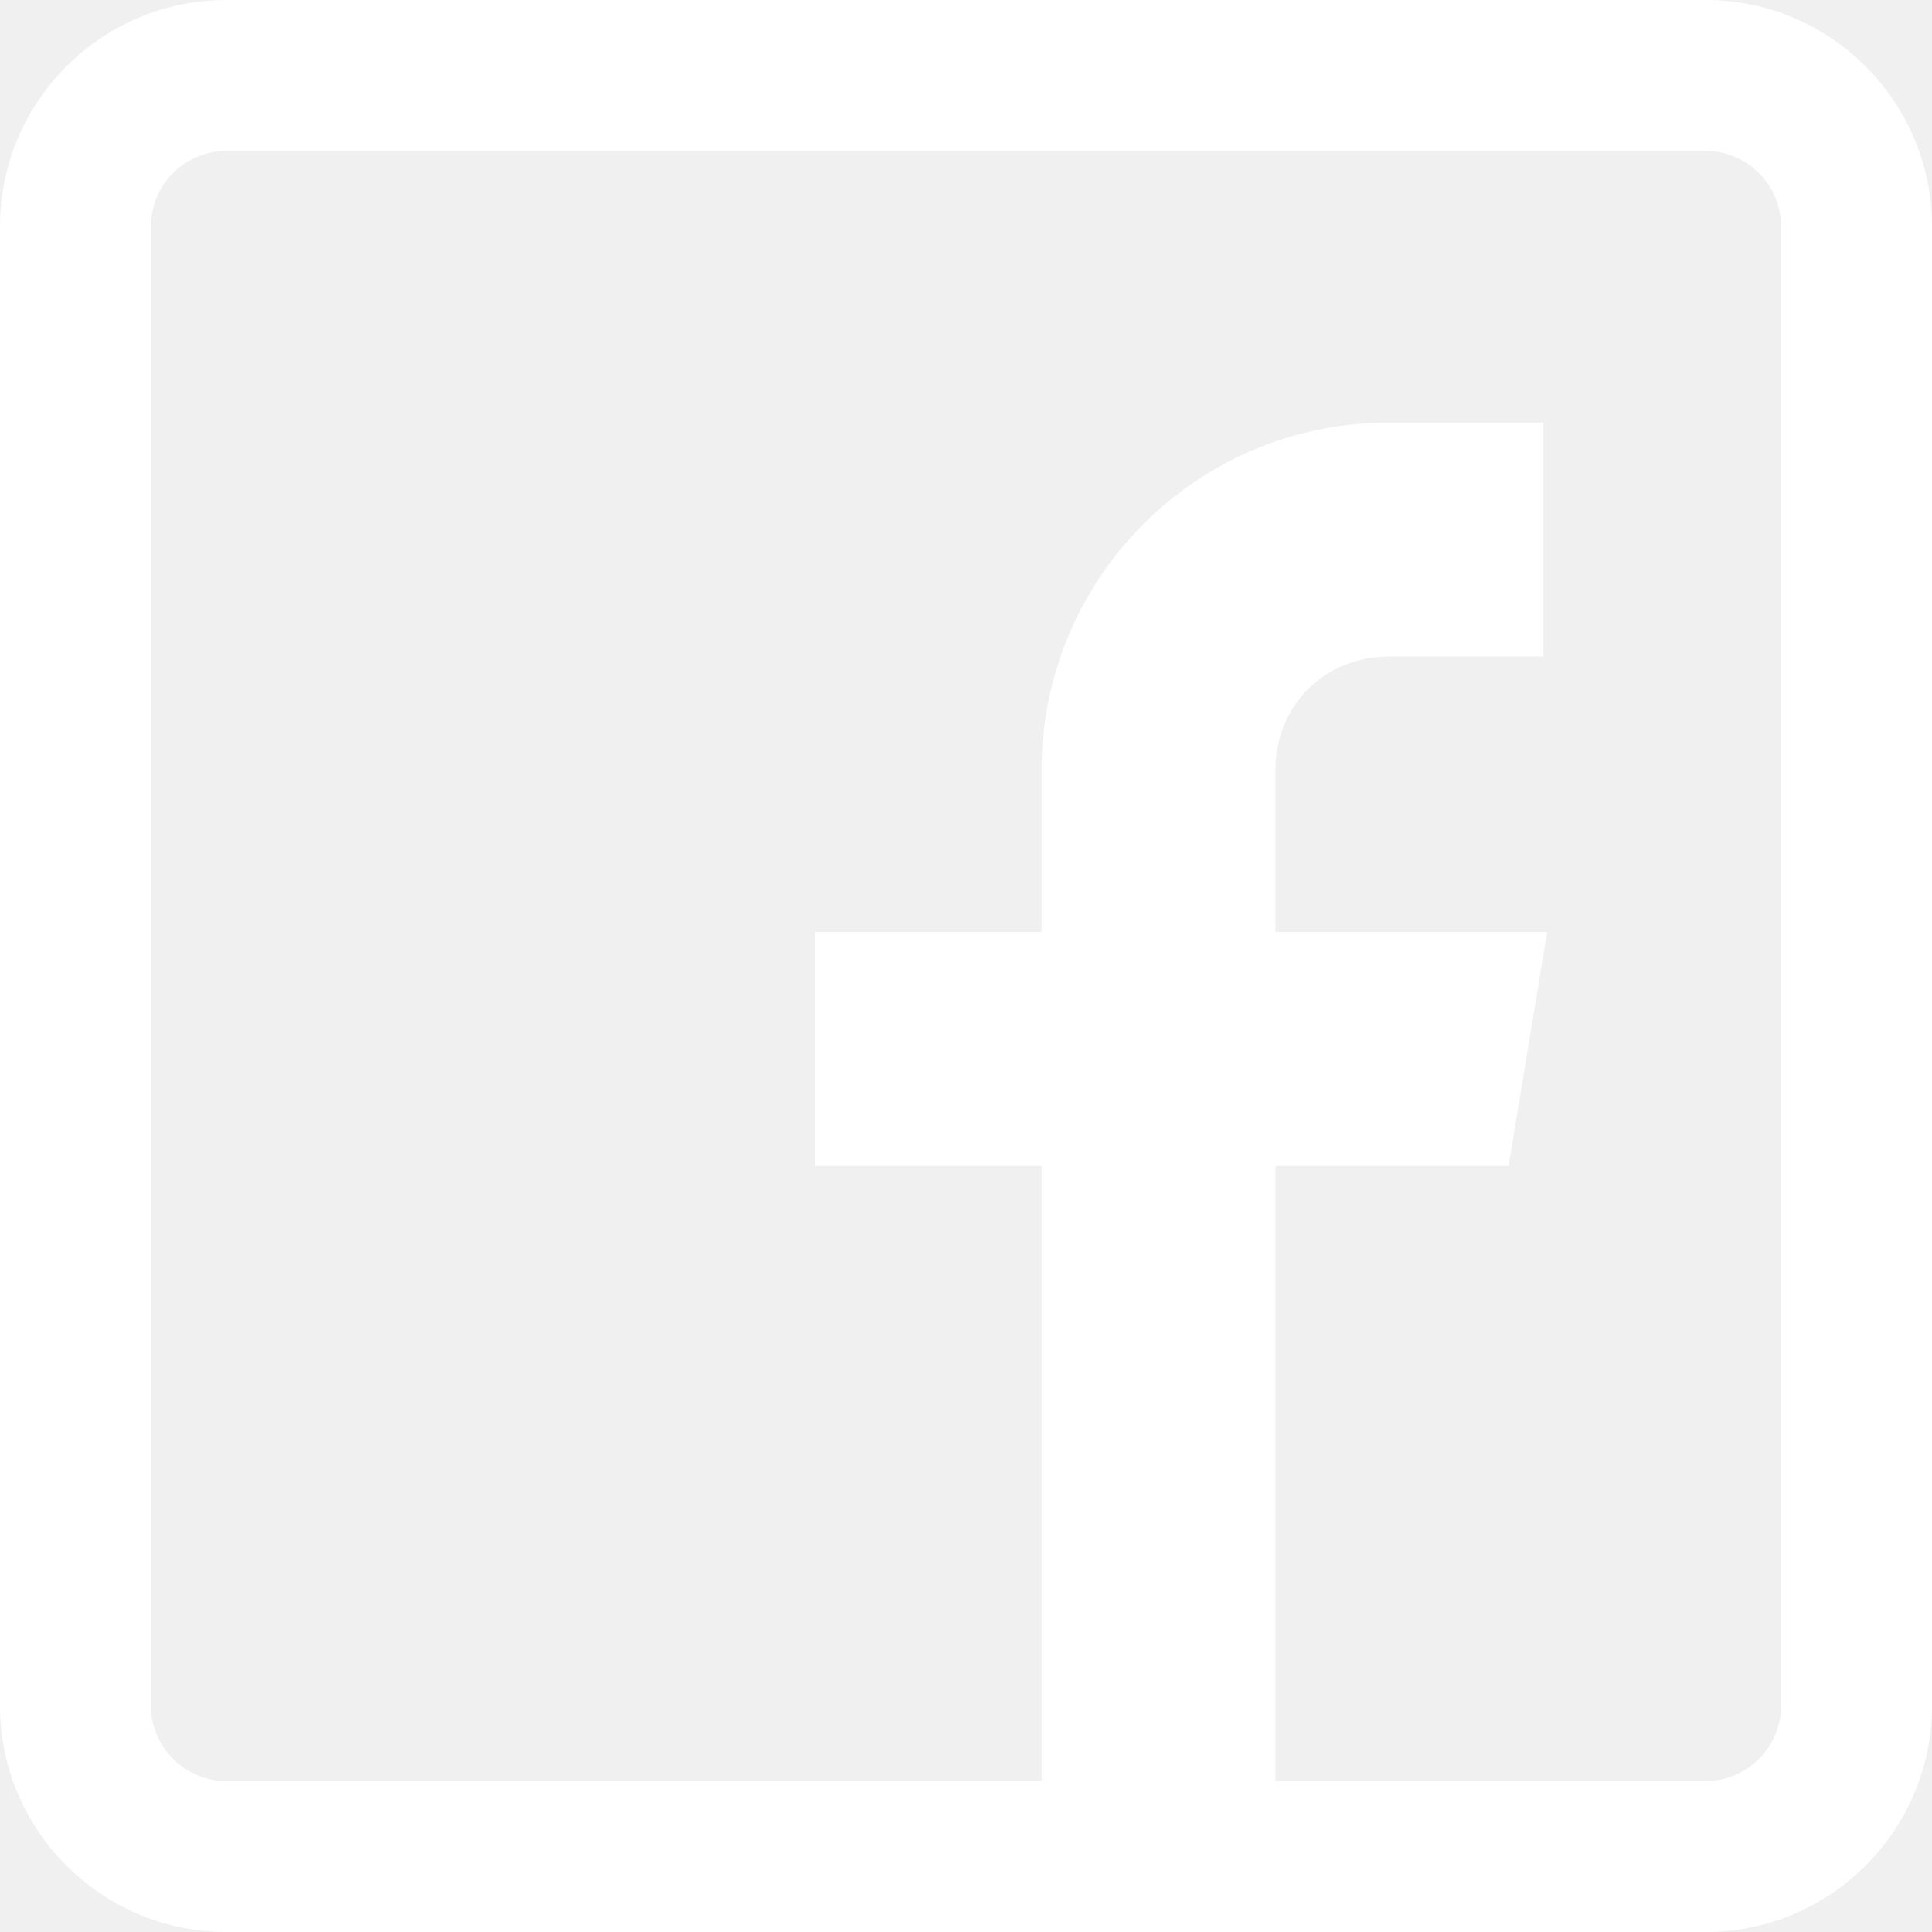
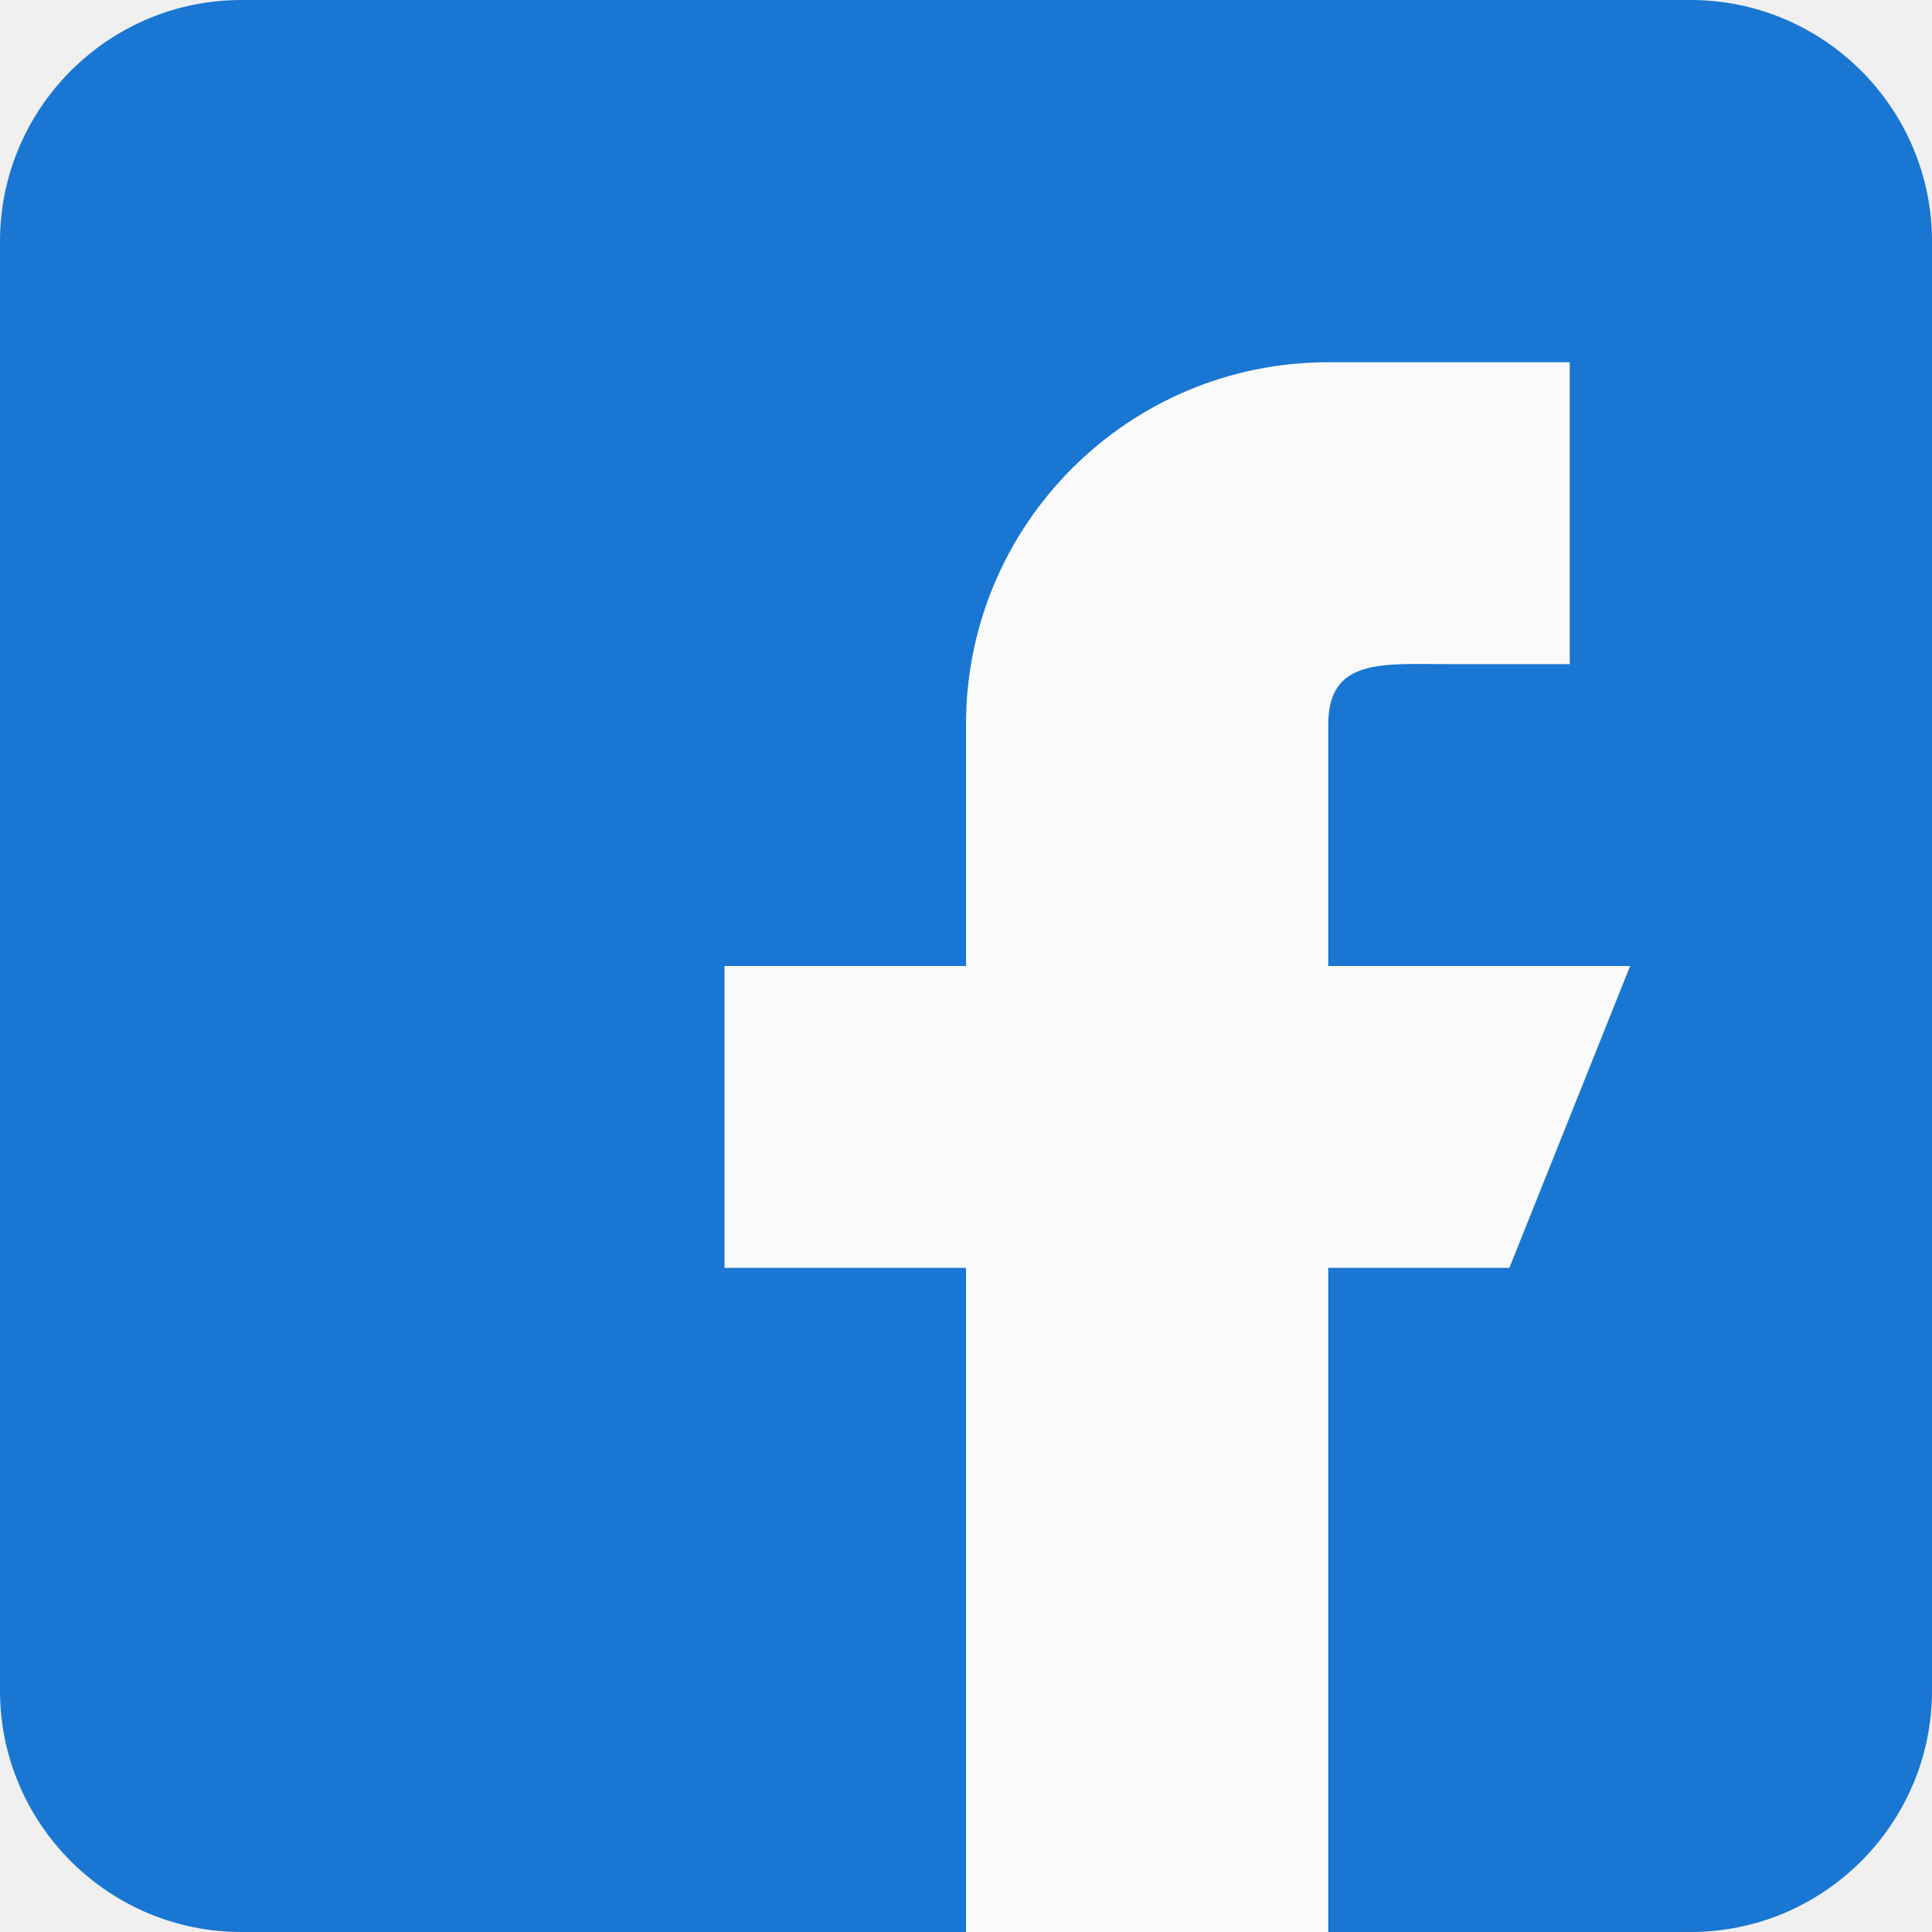
- <svg xmlns="http://www.w3.org/2000/svg" viewBox="0 0 512 512">
-   <path fill="#fff" d="M452 0H60C26.916 0 0 26.916 0 60v392c0 33.084 26.916 60 60 60h392c33.084 0 60-26.916 60-60V60c0-33.084-26.916-60-60-60zm20 452c0 11.028-8.972 20-20 20H338V309h61.79L410 247h-72v-43c0-16.975 13.025-30 30-30h41v-62h-41c-50.923 0-91.978 41.25-91.978 92.174V247H216v62h60.022v163H60c-11.028 0-20-8.972-20-20V60c0-11.028 8.972-20 20-20h392c11.028 0 20 8.972 20 20v392z" />
+ <svg xmlns="http://www.w3.org/2000/svg" version="1.1" id="Capa_1" x="0px" y="0px" viewBox="0 0 512 512" style="enable-background:new 0 0 512 512;" xml:space="preserve">
+   <path style="fill:#1976D2;" d="M448,0H64C28.704,0,0,28.704,0,64v384c0,35.296,28.704,64,64,64h384c35.296,0,64-28.704,64-64V64  C512,28.704,483.296,0,448,0z" />
+   <path style="fill:#FAFAFA;" d="M432,256h-80v-64c0-17.664,14.336-16,32-16h32V96h-64l0,0c-53.024,0-96,42.976-96,96v64h-64v80h64  v176h96V336h48L432,256z" />
+   <g>
+ </g>
+   <g>
+ </g>
+   <g>
+ </g>
+   <g>
+ </g>
+   <g>
+ </g>
+   <g>
+ </g>
+   <g>
+ </g>
+   <g>
+ </g>
+   <g>
+ </g>
+   <g>
+ </g>
+   <g>
+ </g>
+   <g>
+ </g>
+   <g>
+ </g>
+   <g>
+ </g>
+   <g>
+ </g>
</svg>
